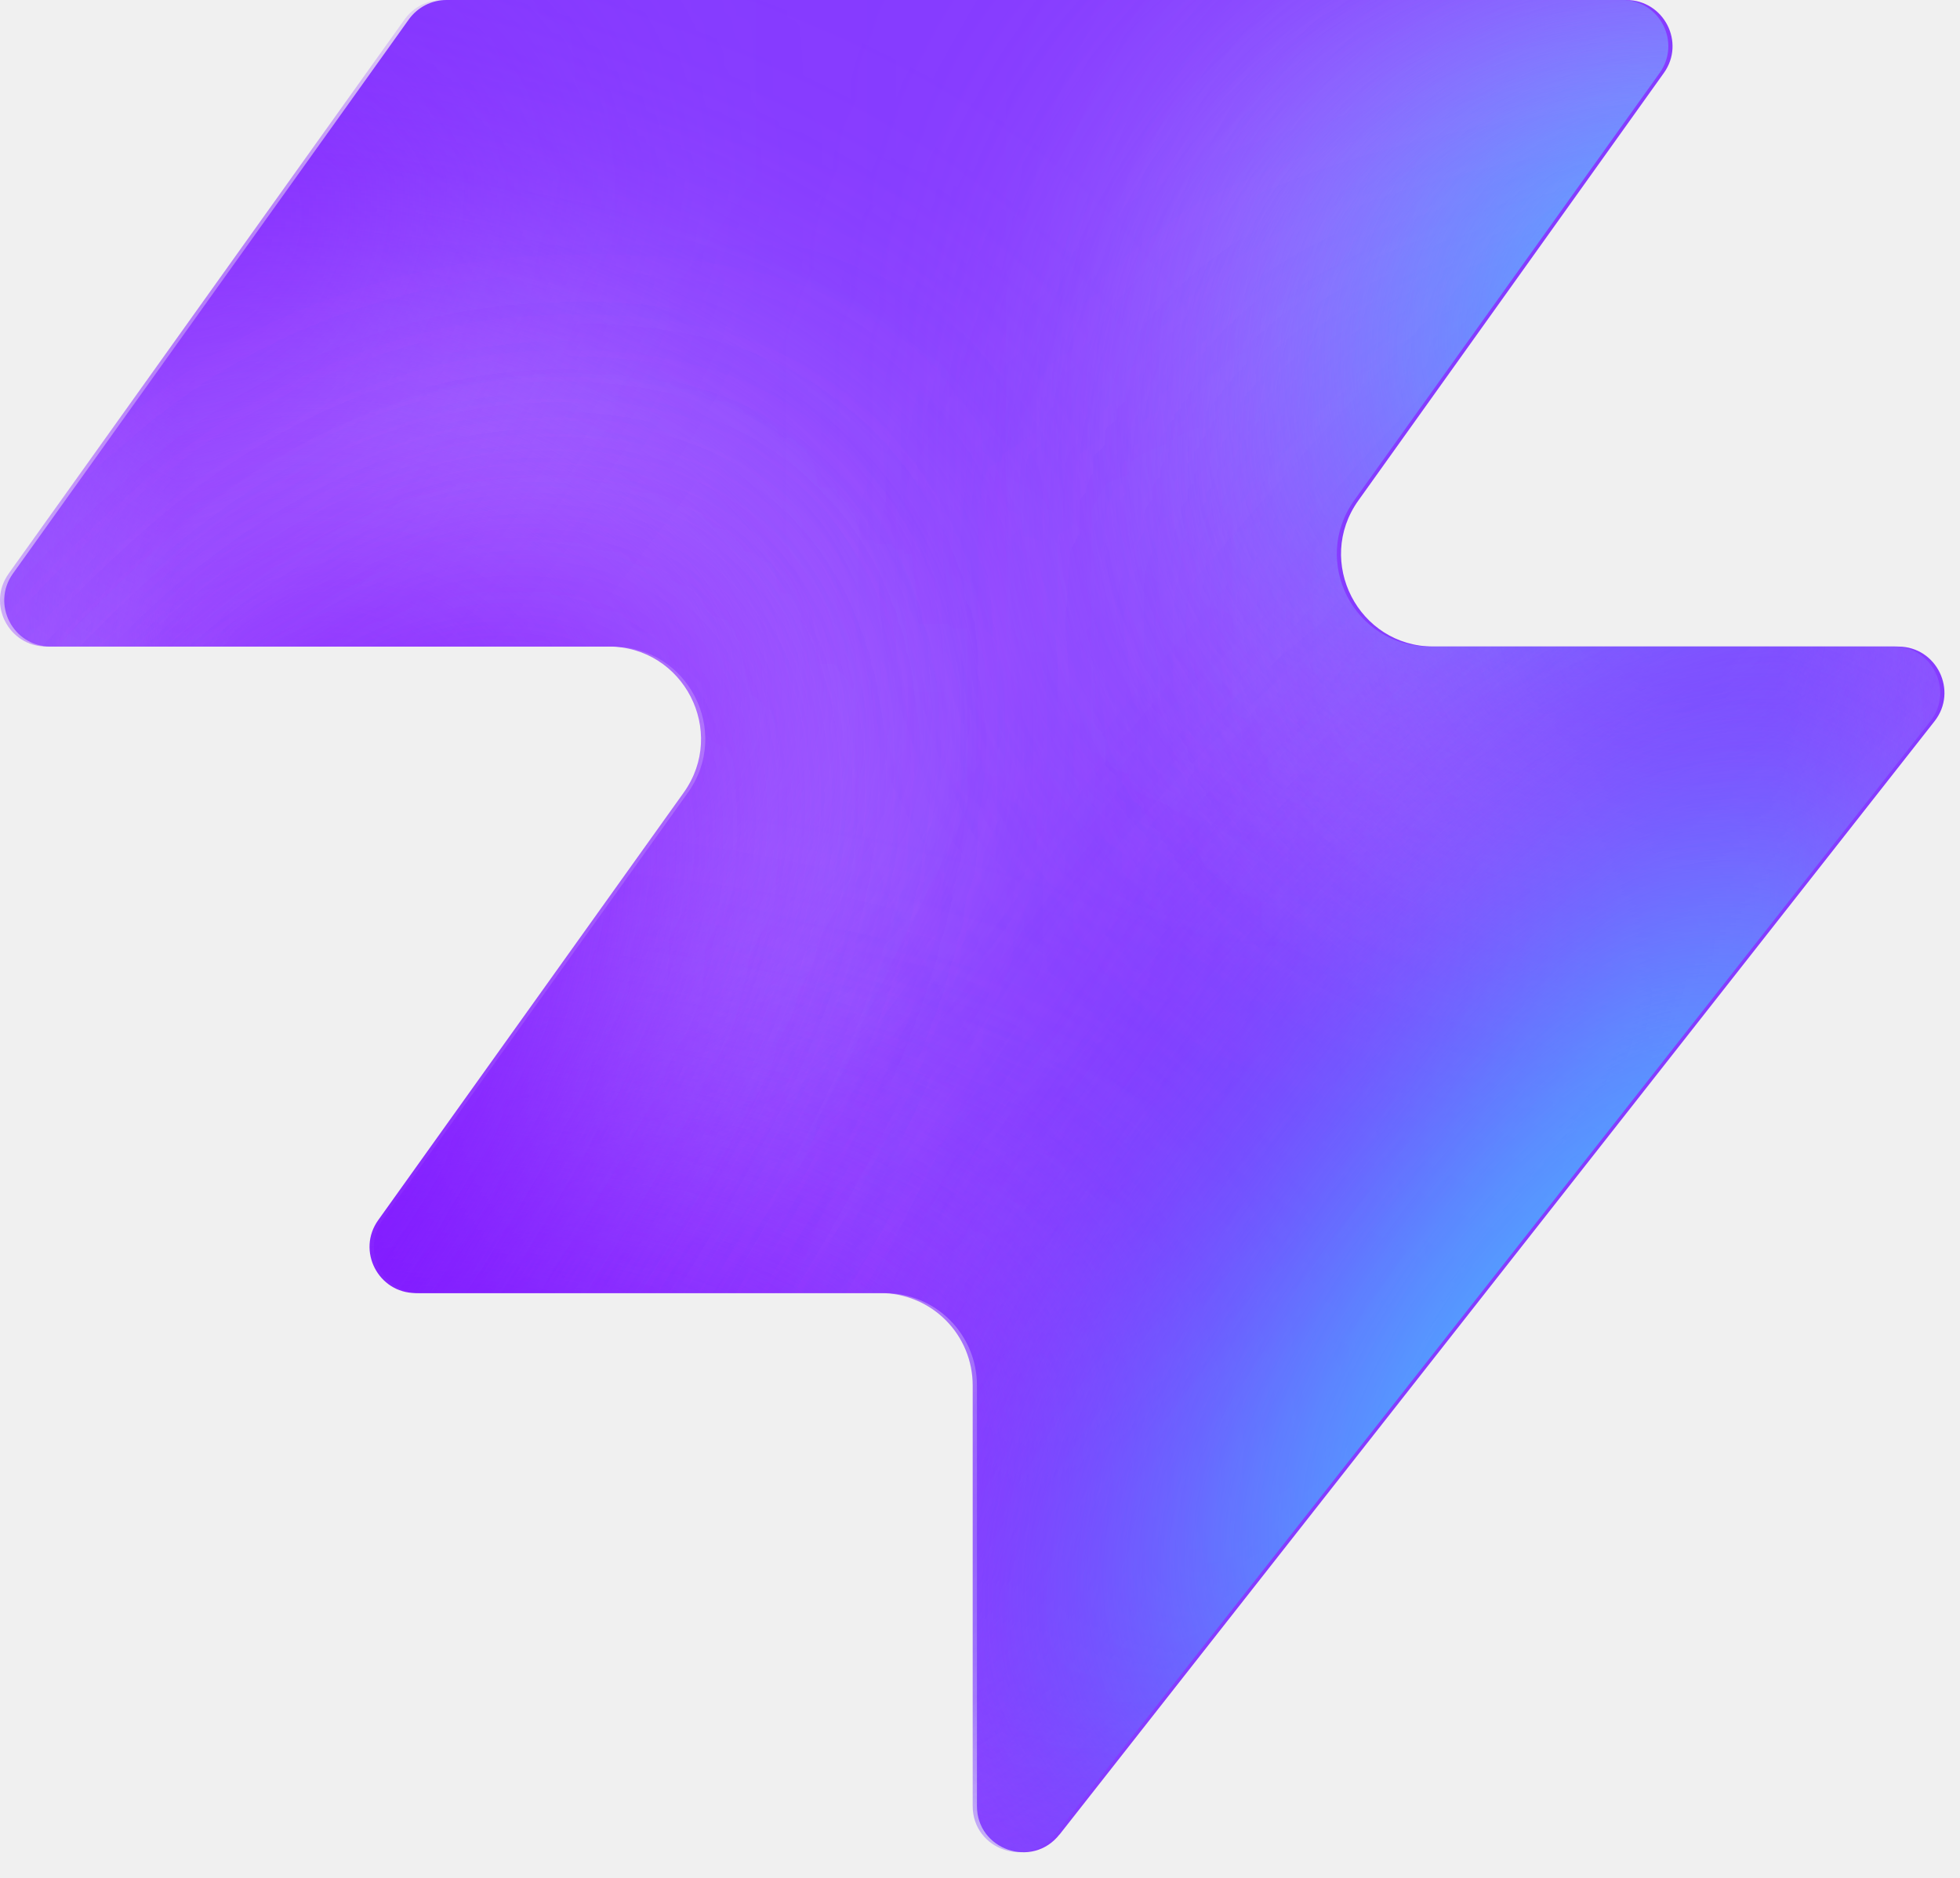
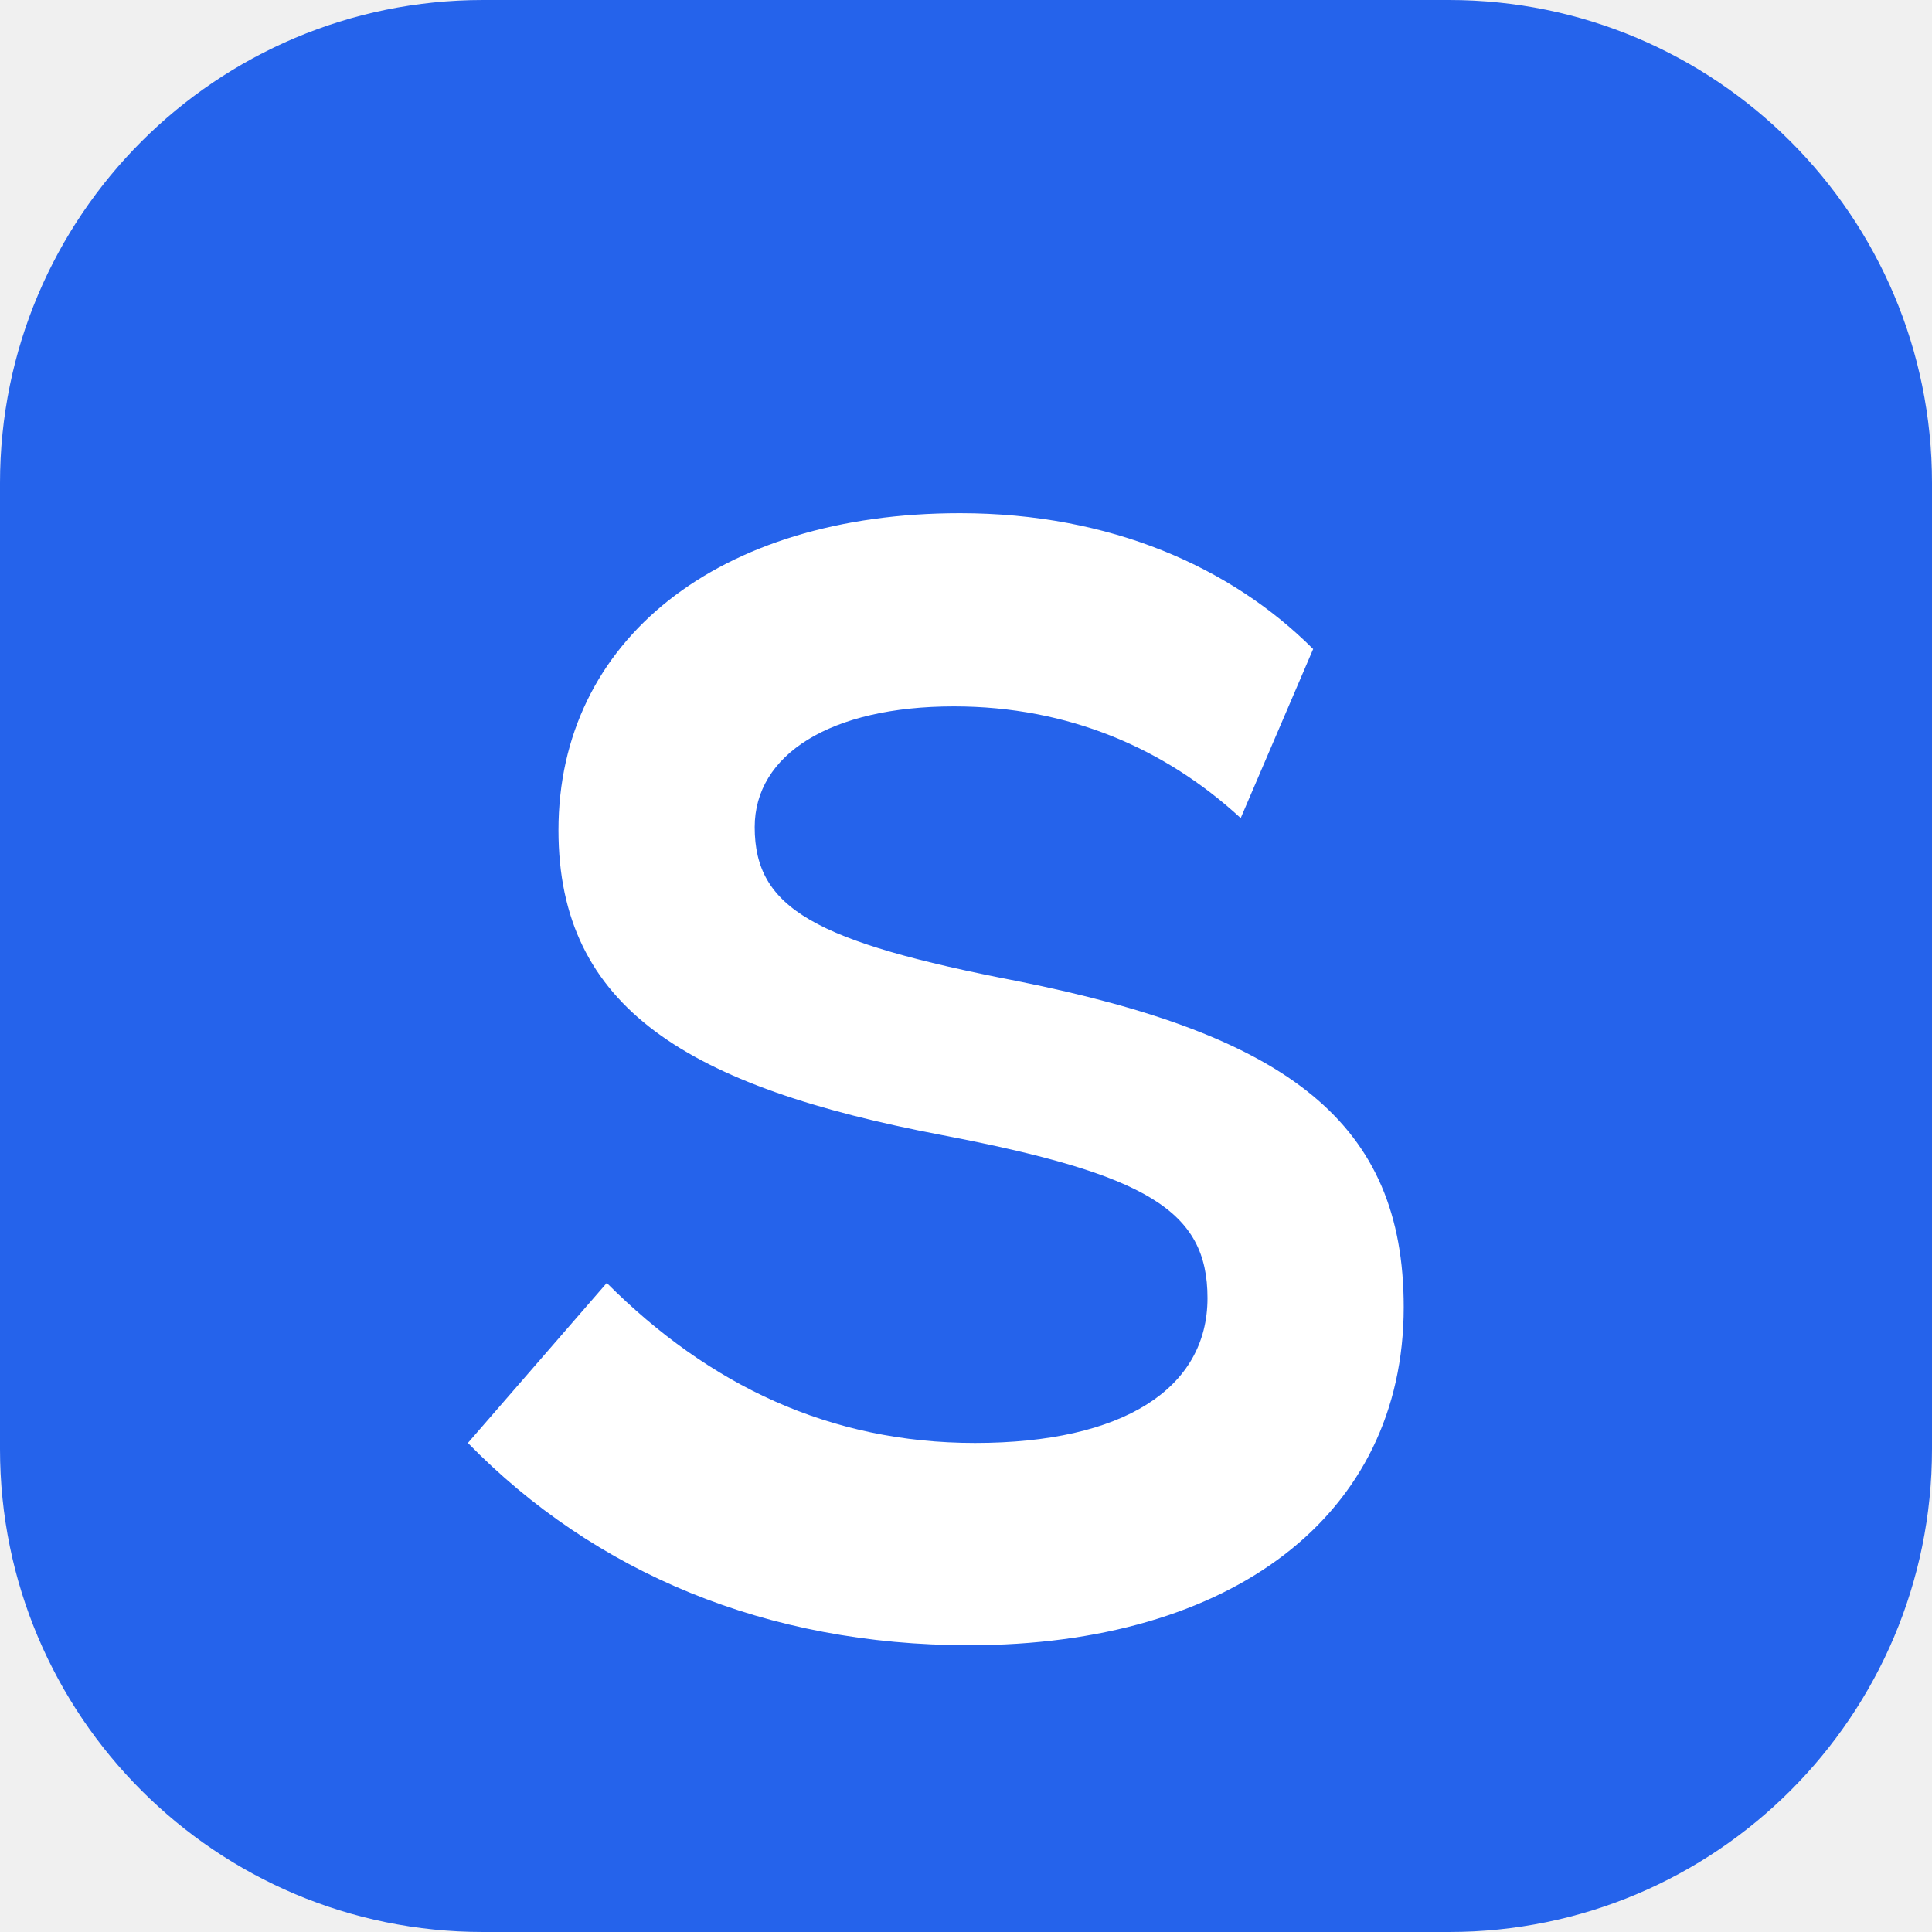
- <svg xmlns="http://www.w3.org/2000/svg" width="48" height="46" fill="none" viewBox="0 0 48 46">
-   <path fill="#863bff" d="M25.946 44.938c-.664.845-2.021.375-2.021-.698V33.937a2.26 2.26 0 0 0-2.262-2.262H10.287c-.92 0-1.456-1.04-.92-1.788l7.48-10.471c1.07-1.497 0-3.578-1.842-3.578H1.237c-.92 0-1.456-1.04-.92-1.788L10.013.474c.214-.297.556-.474.92-.474h28.894c.92 0 1.456 1.04.92 1.788l-7.48 10.471c-1.07 1.498 0 3.579 1.842 3.579h11.377c.943 0 1.473 1.088.89 1.83L25.947 44.94z" style="fill:#863bff;fill:color(display-p3 .525 .23 1);fill-opacity:1" />
-   <mask id="a" width="48" height="46" x="0" y="0" maskUnits="userSpaceOnUse" style="mask-type:alpha">
-     <path fill="#000" d="M25.842 44.938c-.664.844-2.021.375-2.021-.698V33.937a2.26 2.26 0 0 0-2.262-2.262H10.183c-.92 0-1.456-1.04-.92-1.788l7.48-10.471c1.07-1.498 0-3.579-1.842-3.579H1.133c-.92 0-1.456-1.04-.92-1.787L9.91.473c.214-.297.556-.474.92-.474h28.894c.92 0 1.456 1.04.92 1.788l-7.48 10.471c-1.07 1.498 0 3.578 1.842 3.578h11.377c.943 0 1.473 1.088.89 1.832L25.843 44.94z" style="fill:#000;fill-opacity:1" />
-   </mask>
-   <g mask="url(#a)">
-     <g filter="url(#b)">
-       <ellipse cx="5.508" cy="14.704" fill="#ede6ff" rx="5.508" ry="14.704" style="fill:#ede6ff;fill:color(display-p3 .927 .903 1);fill-opacity:1" transform="matrix(.00324 1 1 -.00324 -4.47 31.516)" />
-     </g>
-     <g filter="url(#c)">
-       <ellipse cx="10.399" cy="29.851" fill="#ede6ff" rx="10.399" ry="29.851" style="fill:#ede6ff;fill:color(display-p3 .927 .903 1);fill-opacity:1" transform="matrix(.00324 1 1 -.00324 -39.328 7.883)" />
-     </g>
-     <g filter="url(#d)">
-       <ellipse cx="5.508" cy="30.487" fill="#7e14ff" rx="5.508" ry="30.487" style="fill:#7e14ff;fill:color(display-p3 .492 .077 1);fill-opacity:1" transform="rotate(89.814 -25.913 -14.639)scale(1 -1)" />
-     </g>
-     <g filter="url(#e)">
-       <ellipse cx="5.508" cy="30.599" fill="#7e14ff" rx="5.508" ry="30.599" style="fill:#7e14ff;fill:color(display-p3 .492 .077 1);fill-opacity:1" transform="rotate(89.814 -32.644 -3.334)scale(1 -1)" />
-     </g>
-     <g filter="url(#f)">
-       <ellipse cx="5.508" cy="30.599" fill="#7e14ff" rx="5.508" ry="30.599" style="fill:#7e14ff;fill:color(display-p3 .492 .077 1);fill-opacity:1" transform="matrix(.00324 1 1 -.00324 -34.34 30.47)" />
-     </g>
-     <g filter="url(#g)">
-       <ellipse cx="14.072" cy="22.078" fill="#ede6ff" rx="14.072" ry="22.078" style="fill:#ede6ff;fill:color(display-p3 .927 .903 1);fill-opacity:1" transform="rotate(93.35 24.506 48.493)scale(-1 1)" />
-     </g>
-     <g filter="url(#h)">
-       <ellipse cx="3.47" cy="21.501" fill="#7e14ff" rx="3.47" ry="21.501" style="fill:#7e14ff;fill:color(display-p3 .492 .077 1);fill-opacity:1" transform="rotate(89.009 28.708 47.59)scale(-1 1)" />
-     </g>
-     <g filter="url(#i)">
-       <ellipse cx="3.47" cy="21.501" fill="#7e14ff" rx="3.47" ry="21.501" style="fill:#7e14ff;fill:color(display-p3 .492 .077 1);fill-opacity:1" transform="rotate(89.009 28.708 47.59)scale(-1 1)" />
-     </g>
-     <g filter="url(#j)">
-       <ellipse cx=".387" cy="8.972" fill="#7e14ff" rx="4.407" ry="29.108" style="fill:#7e14ff;fill:color(display-p3 .492 .077 1);fill-opacity:1" transform="rotate(39.51 .387 8.972)" />
-     </g>
-     <g filter="url(#k)">
-       <ellipse cx="47.523" cy="-6.092" fill="#7e14ff" rx="4.407" ry="29.108" style="fill:#7e14ff;fill:color(display-p3 .492 .077 1);fill-opacity:1" transform="rotate(37.892 47.523 -6.092)" />
-     </g>
-     <g filter="url(#l)">
-       <ellipse cx="41.412" cy="6.333" fill="#47bfff" rx="5.971" ry="9.665" style="fill:#47bfff;fill:color(display-p3 .28 .748 1);fill-opacity:1" transform="rotate(37.892 41.412 6.333)" />
-     </g>
-     <g filter="url(#m)">
-       <ellipse cx="-1.879" cy="38.332" fill="#7e14ff" rx="4.407" ry="29.108" style="fill:#7e14ff;fill:color(display-p3 .492 .077 1);fill-opacity:1" transform="rotate(37.892 -1.88 38.332)" />
-     </g>
-     <g filter="url(#n)">
-       <ellipse cx="-1.879" cy="38.332" fill="#7e14ff" rx="4.407" ry="29.108" style="fill:#7e14ff;fill:color(display-p3 .492 .077 1);fill-opacity:1" transform="rotate(37.892 -1.88 38.332)" />
-     </g>
-     <g filter="url(#o)">
-       <ellipse cx="35.651" cy="29.907" fill="#7e14ff" rx="4.407" ry="29.108" style="fill:#7e14ff;fill:color(display-p3 .492 .077 1);fill-opacity:1" transform="rotate(37.892 35.651 29.907)" />
-     </g>
-     <g filter="url(#p)">
-       <ellipse cx="38.418" cy="32.4" fill="#47bfff" rx="5.971" ry="15.297" style="fill:#47bfff;fill:color(display-p3 .28 .748 1);fill-opacity:1" transform="rotate(37.892 38.418 32.4)" />
-     </g>
-   </g>
-   <defs>
-     <filter id="b" width="60.045" height="41.654" x="-19.77" y="16.149" color-interpolation-filters="sRGB" filterUnits="userSpaceOnUse">
-       <feFlood flood-opacity="0" result="BackgroundImageFix" />
-       <feBlend in="SourceGraphic" in2="BackgroundImageFix" result="shape" />
-       <feGaussianBlur result="effect1_foregroundBlur_2002_17158" stdDeviation="7.659" />
-     </filter>
-     <filter id="c" width="90.34" height="51.437" x="-54.613" y="-7.533" color-interpolation-filters="sRGB" filterUnits="userSpaceOnUse">
-       <feFlood flood-opacity="0" result="BackgroundImageFix" />
-       <feBlend in="SourceGraphic" in2="BackgroundImageFix" result="shape" />
-       <feGaussianBlur result="effect1_foregroundBlur_2002_17158" stdDeviation="7.659" />
-     </filter>
-     <filter id="d" width="79.355" height="29.4" x="-49.64" y="2.03" color-interpolation-filters="sRGB" filterUnits="userSpaceOnUse">
-       <feFlood flood-opacity="0" result="BackgroundImageFix" />
-       <feBlend in="SourceGraphic" in2="BackgroundImageFix" result="shape" />
-       <feGaussianBlur result="effect1_foregroundBlur_2002_17158" stdDeviation="4.596" />
-     </filter>
-     <filter id="e" width="79.579" height="29.4" x="-45.045" y="20.029" color-interpolation-filters="sRGB" filterUnits="userSpaceOnUse">
-       <feFlood flood-opacity="0" result="BackgroundImageFix" />
-       <feBlend in="SourceGraphic" in2="BackgroundImageFix" result="shape" />
-       <feGaussianBlur result="effect1_foregroundBlur_2002_17158" stdDeviation="4.596" />
-     </filter>
-     <filter id="f" width="79.579" height="29.4" x="-43.513" y="21.178" color-interpolation-filters="sRGB" filterUnits="userSpaceOnUse">
-       <feFlood flood-opacity="0" result="BackgroundImageFix" />
-       <feBlend in="SourceGraphic" in2="BackgroundImageFix" result="shape" />
-       <feGaussianBlur result="effect1_foregroundBlur_2002_17158" stdDeviation="4.596" />
-     </filter>
-     <filter id="g" width="74.749" height="58.852" x="15.756" y="-17.901" color-interpolation-filters="sRGB" filterUnits="userSpaceOnUse">
-       <feFlood flood-opacity="0" result="BackgroundImageFix" />
-       <feBlend in="SourceGraphic" in2="BackgroundImageFix" result="shape" />
-       <feGaussianBlur result="effect1_foregroundBlur_2002_17158" stdDeviation="7.659" />
-     </filter>
-     <filter id="h" width="61.377" height="25.362" x="23.548" y="2.284" color-interpolation-filters="sRGB" filterUnits="userSpaceOnUse">
-       <feFlood flood-opacity="0" result="BackgroundImageFix" />
-       <feBlend in="SourceGraphic" in2="BackgroundImageFix" result="shape" />
-       <feGaussianBlur result="effect1_foregroundBlur_2002_17158" stdDeviation="4.596" />
-     </filter>
-     <filter id="i" width="61.377" height="25.362" x="23.548" y="2.284" color-interpolation-filters="sRGB" filterUnits="userSpaceOnUse">
-       <feFlood flood-opacity="0" result="BackgroundImageFix" />
-       <feBlend in="SourceGraphic" in2="BackgroundImageFix" result="shape" />
-       <feGaussianBlur result="effect1_foregroundBlur_2002_17158" stdDeviation="4.596" />
-     </filter>
-     <filter id="j" width="56.045" height="63.649" x="-27.636" y="-22.853" color-interpolation-filters="sRGB" filterUnits="userSpaceOnUse">
-       <feFlood flood-opacity="0" result="BackgroundImageFix" />
-       <feBlend in="SourceGraphic" in2="BackgroundImageFix" result="shape" />
-       <feGaussianBlur result="effect1_foregroundBlur_2002_17158" stdDeviation="4.596" />
-     </filter>
-     <filter id="k" width="54.814" height="64.646" x="20.116" y="-38.415" color-interpolation-filters="sRGB" filterUnits="userSpaceOnUse">
-       <feFlood flood-opacity="0" result="BackgroundImageFix" />
-       <feBlend in="SourceGraphic" in2="BackgroundImageFix" result="shape" />
-       <feGaussianBlur result="effect1_foregroundBlur_2002_17158" stdDeviation="4.596" />
-     </filter>
-     <filter id="l" width="33.541" height="35.313" x="24.641" y="-11.323" color-interpolation-filters="sRGB" filterUnits="userSpaceOnUse">
-       <feFlood flood-opacity="0" result="BackgroundImageFix" />
-       <feBlend in="SourceGraphic" in2="BackgroundImageFix" result="shape" />
-       <feGaussianBlur result="effect1_foregroundBlur_2002_17158" stdDeviation="4.596" />
-     </filter>
-     <filter id="m" width="54.814" height="64.646" x="-29.286" y="6.009" color-interpolation-filters="sRGB" filterUnits="userSpaceOnUse">
-       <feFlood flood-opacity="0" result="BackgroundImageFix" />
-       <feBlend in="SourceGraphic" in2="BackgroundImageFix" result="shape" />
-       <feGaussianBlur result="effect1_foregroundBlur_2002_17158" stdDeviation="4.596" />
-     </filter>
-     <filter id="n" width="54.814" height="64.646" x="-29.286" y="6.009" color-interpolation-filters="sRGB" filterUnits="userSpaceOnUse">
-       <feFlood flood-opacity="0" result="BackgroundImageFix" />
-       <feBlend in="SourceGraphic" in2="BackgroundImageFix" result="shape" />
-       <feGaussianBlur result="effect1_foregroundBlur_2002_17158" stdDeviation="4.596" />
-     </filter>
-     <filter id="o" width="54.814" height="64.646" x="8.244" y="-2.416" color-interpolation-filters="sRGB" filterUnits="userSpaceOnUse">
-       <feFlood flood-opacity="0" result="BackgroundImageFix" />
-       <feBlend in="SourceGraphic" in2="BackgroundImageFix" result="shape" />
-       <feGaussianBlur result="effect1_foregroundBlur_2002_17158" stdDeviation="4.596" />
-     </filter>
-     <filter id="p" width="39.409" height="43.623" x="18.713" y="10.588" color-interpolation-filters="sRGB" filterUnits="userSpaceOnUse">
-       <feFlood flood-opacity="0" result="BackgroundImageFix" />
-       <feBlend in="SourceGraphic" in2="BackgroundImageFix" result="shape" />
-       <feGaussianBlur result="effect1_foregroundBlur_2002_17158" stdDeviation="4.596" />
-     </filter>
-   </defs>
+ <svg xmlns="http://www.w3.org/2000/svg" width="64" height="64" viewBox="0 0 64 64" fill="none">
+   <rect width="64" height="64" rx="16" fill="#2563eb" />
+   <path d="M43.5 21.5C40.8 18.8 36.8 17 31.8 17C23.8 17 18.5 21.2 18.5 27.5C18.5 33.4 22.8 36 31.2 37.6C38 38.9 40 40.1 40 43C40 46 37.2 47.8 32.3 47.8C27.5 47.8 23.5 45.9 20.1 42.5L15.5 47.8C19.7 52.1 25.4 54.5 32.1 54.5C40.8 54.5 46.5 50.2 46.5 43.3C46.5 37.2 42.7 34.3 33.7 32.5C27 31.2 25 30.1 25 27.4C25 25 27.5 23.4 31.6 23.4C35.4 23.4 38.6 24.8 41.1 27.1L43.5 21.5Z" fill="#fff" />
</svg>
